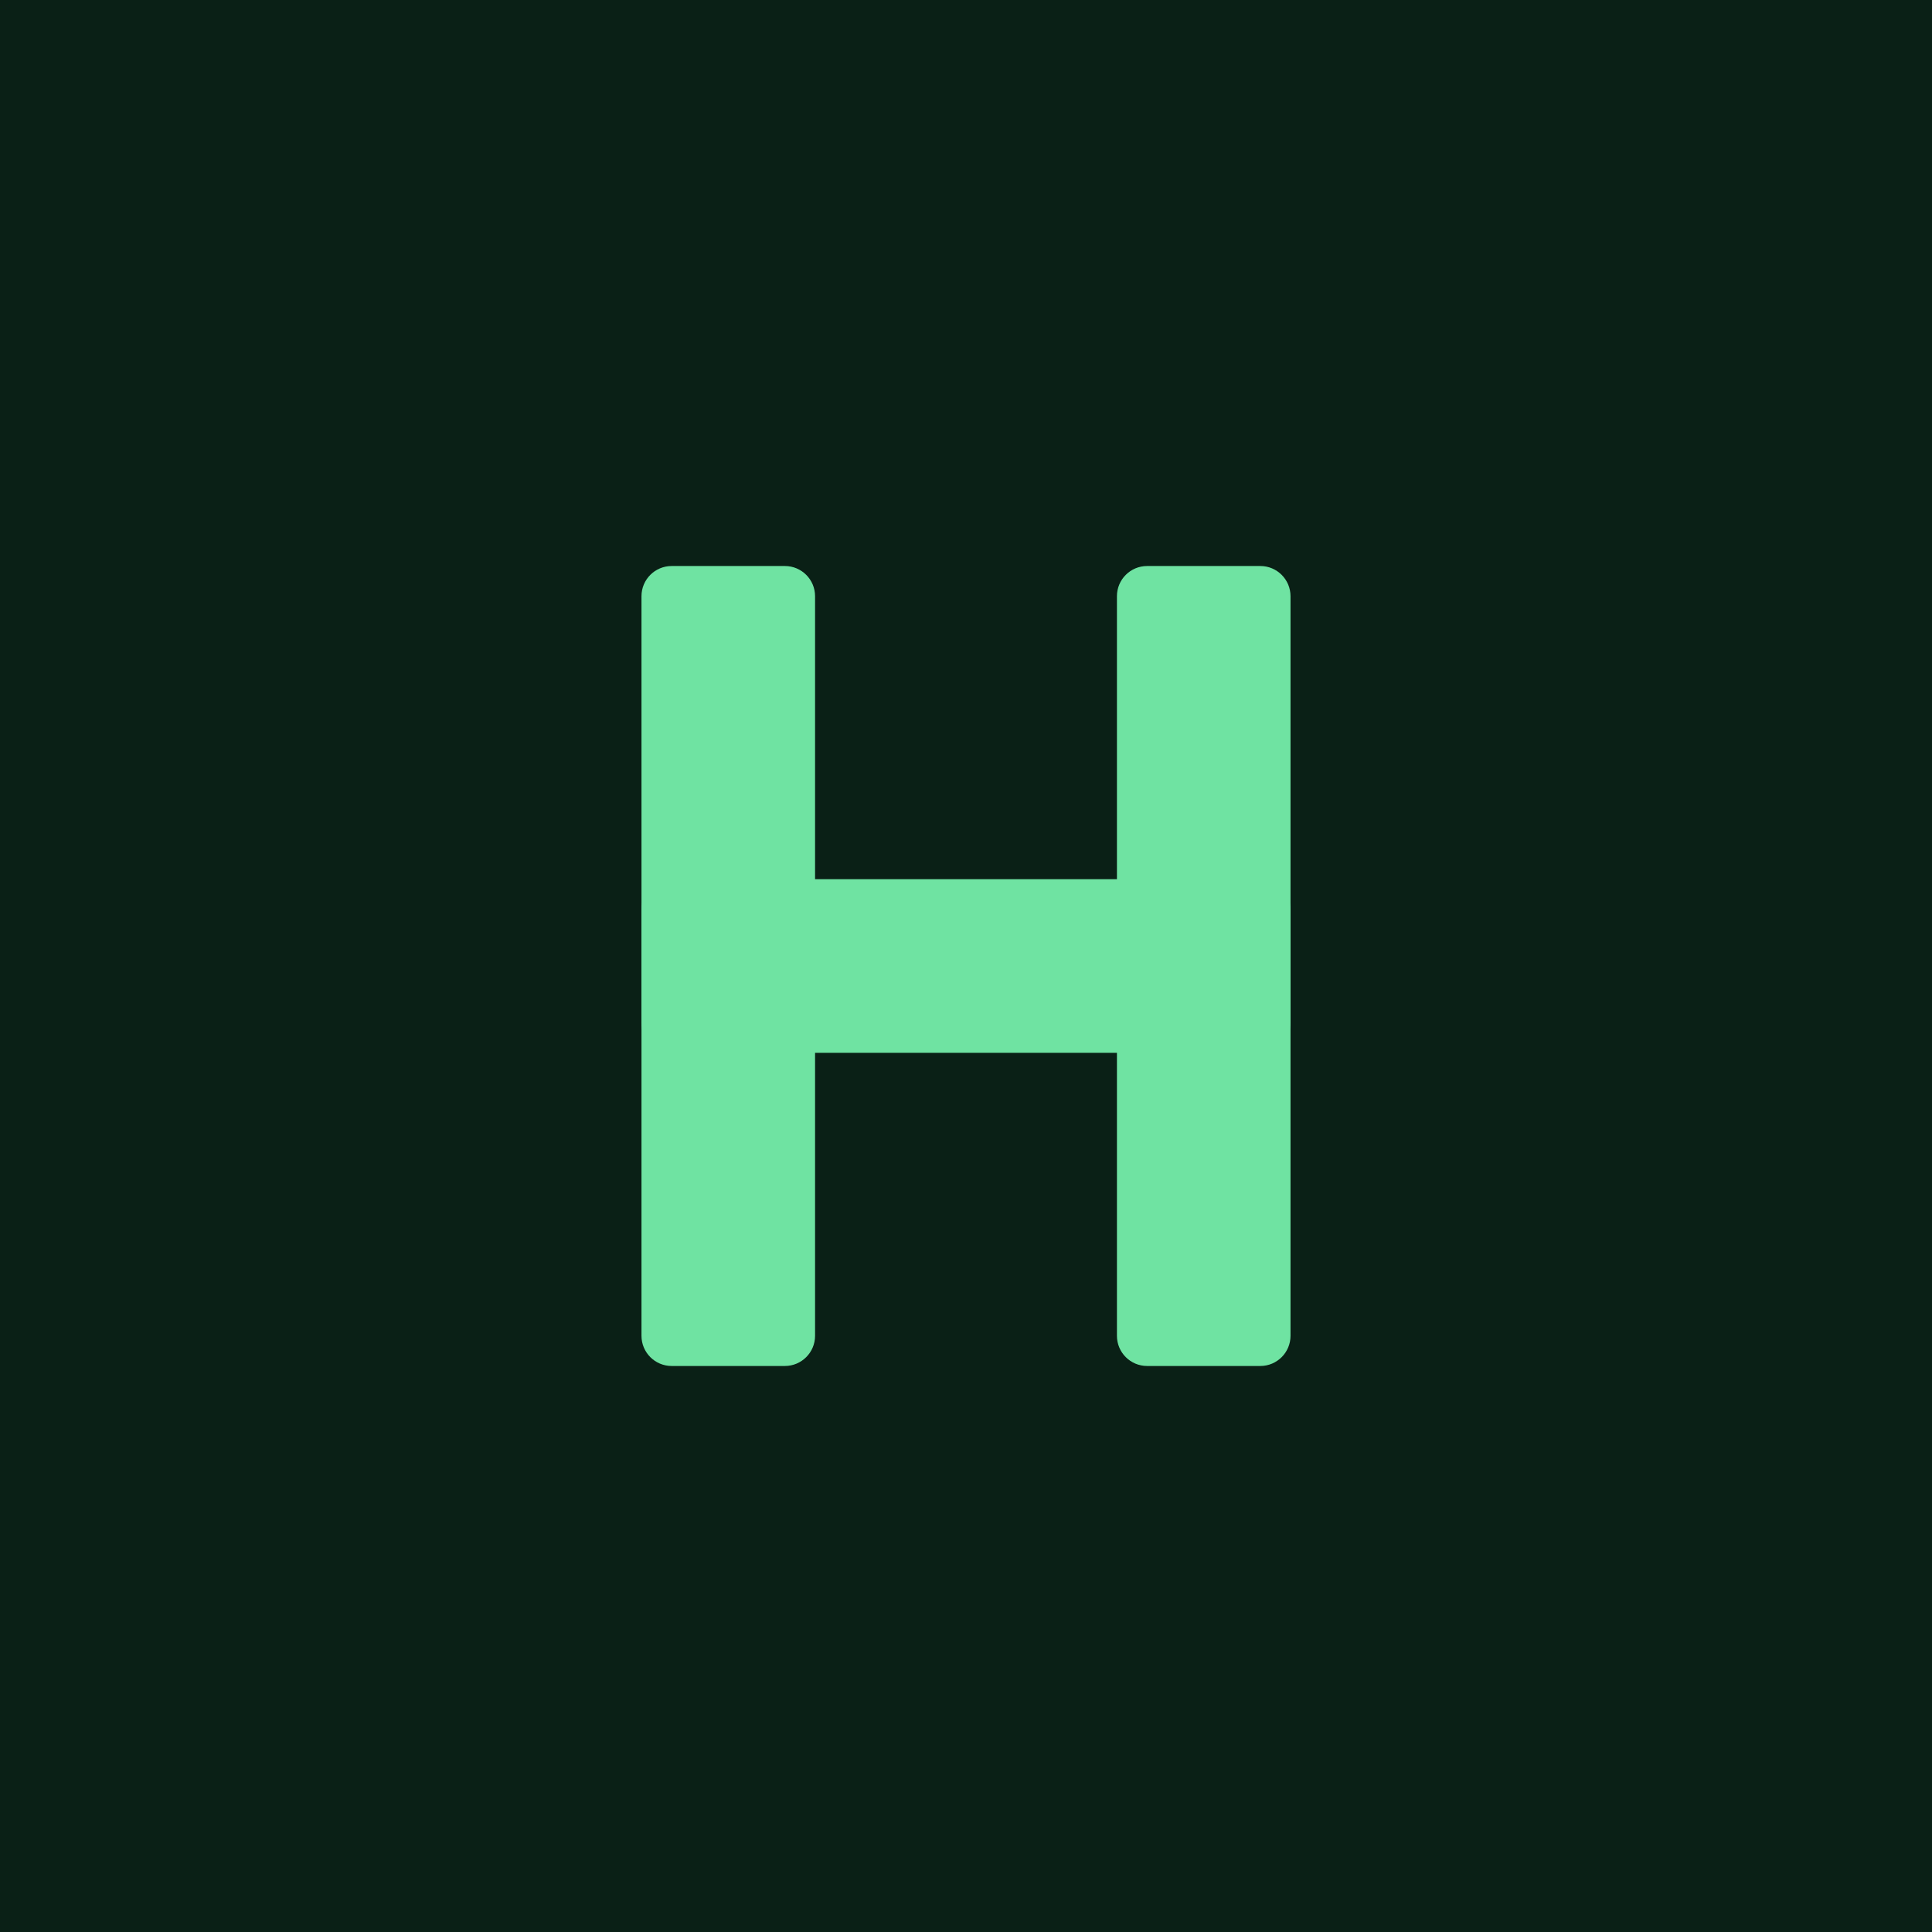
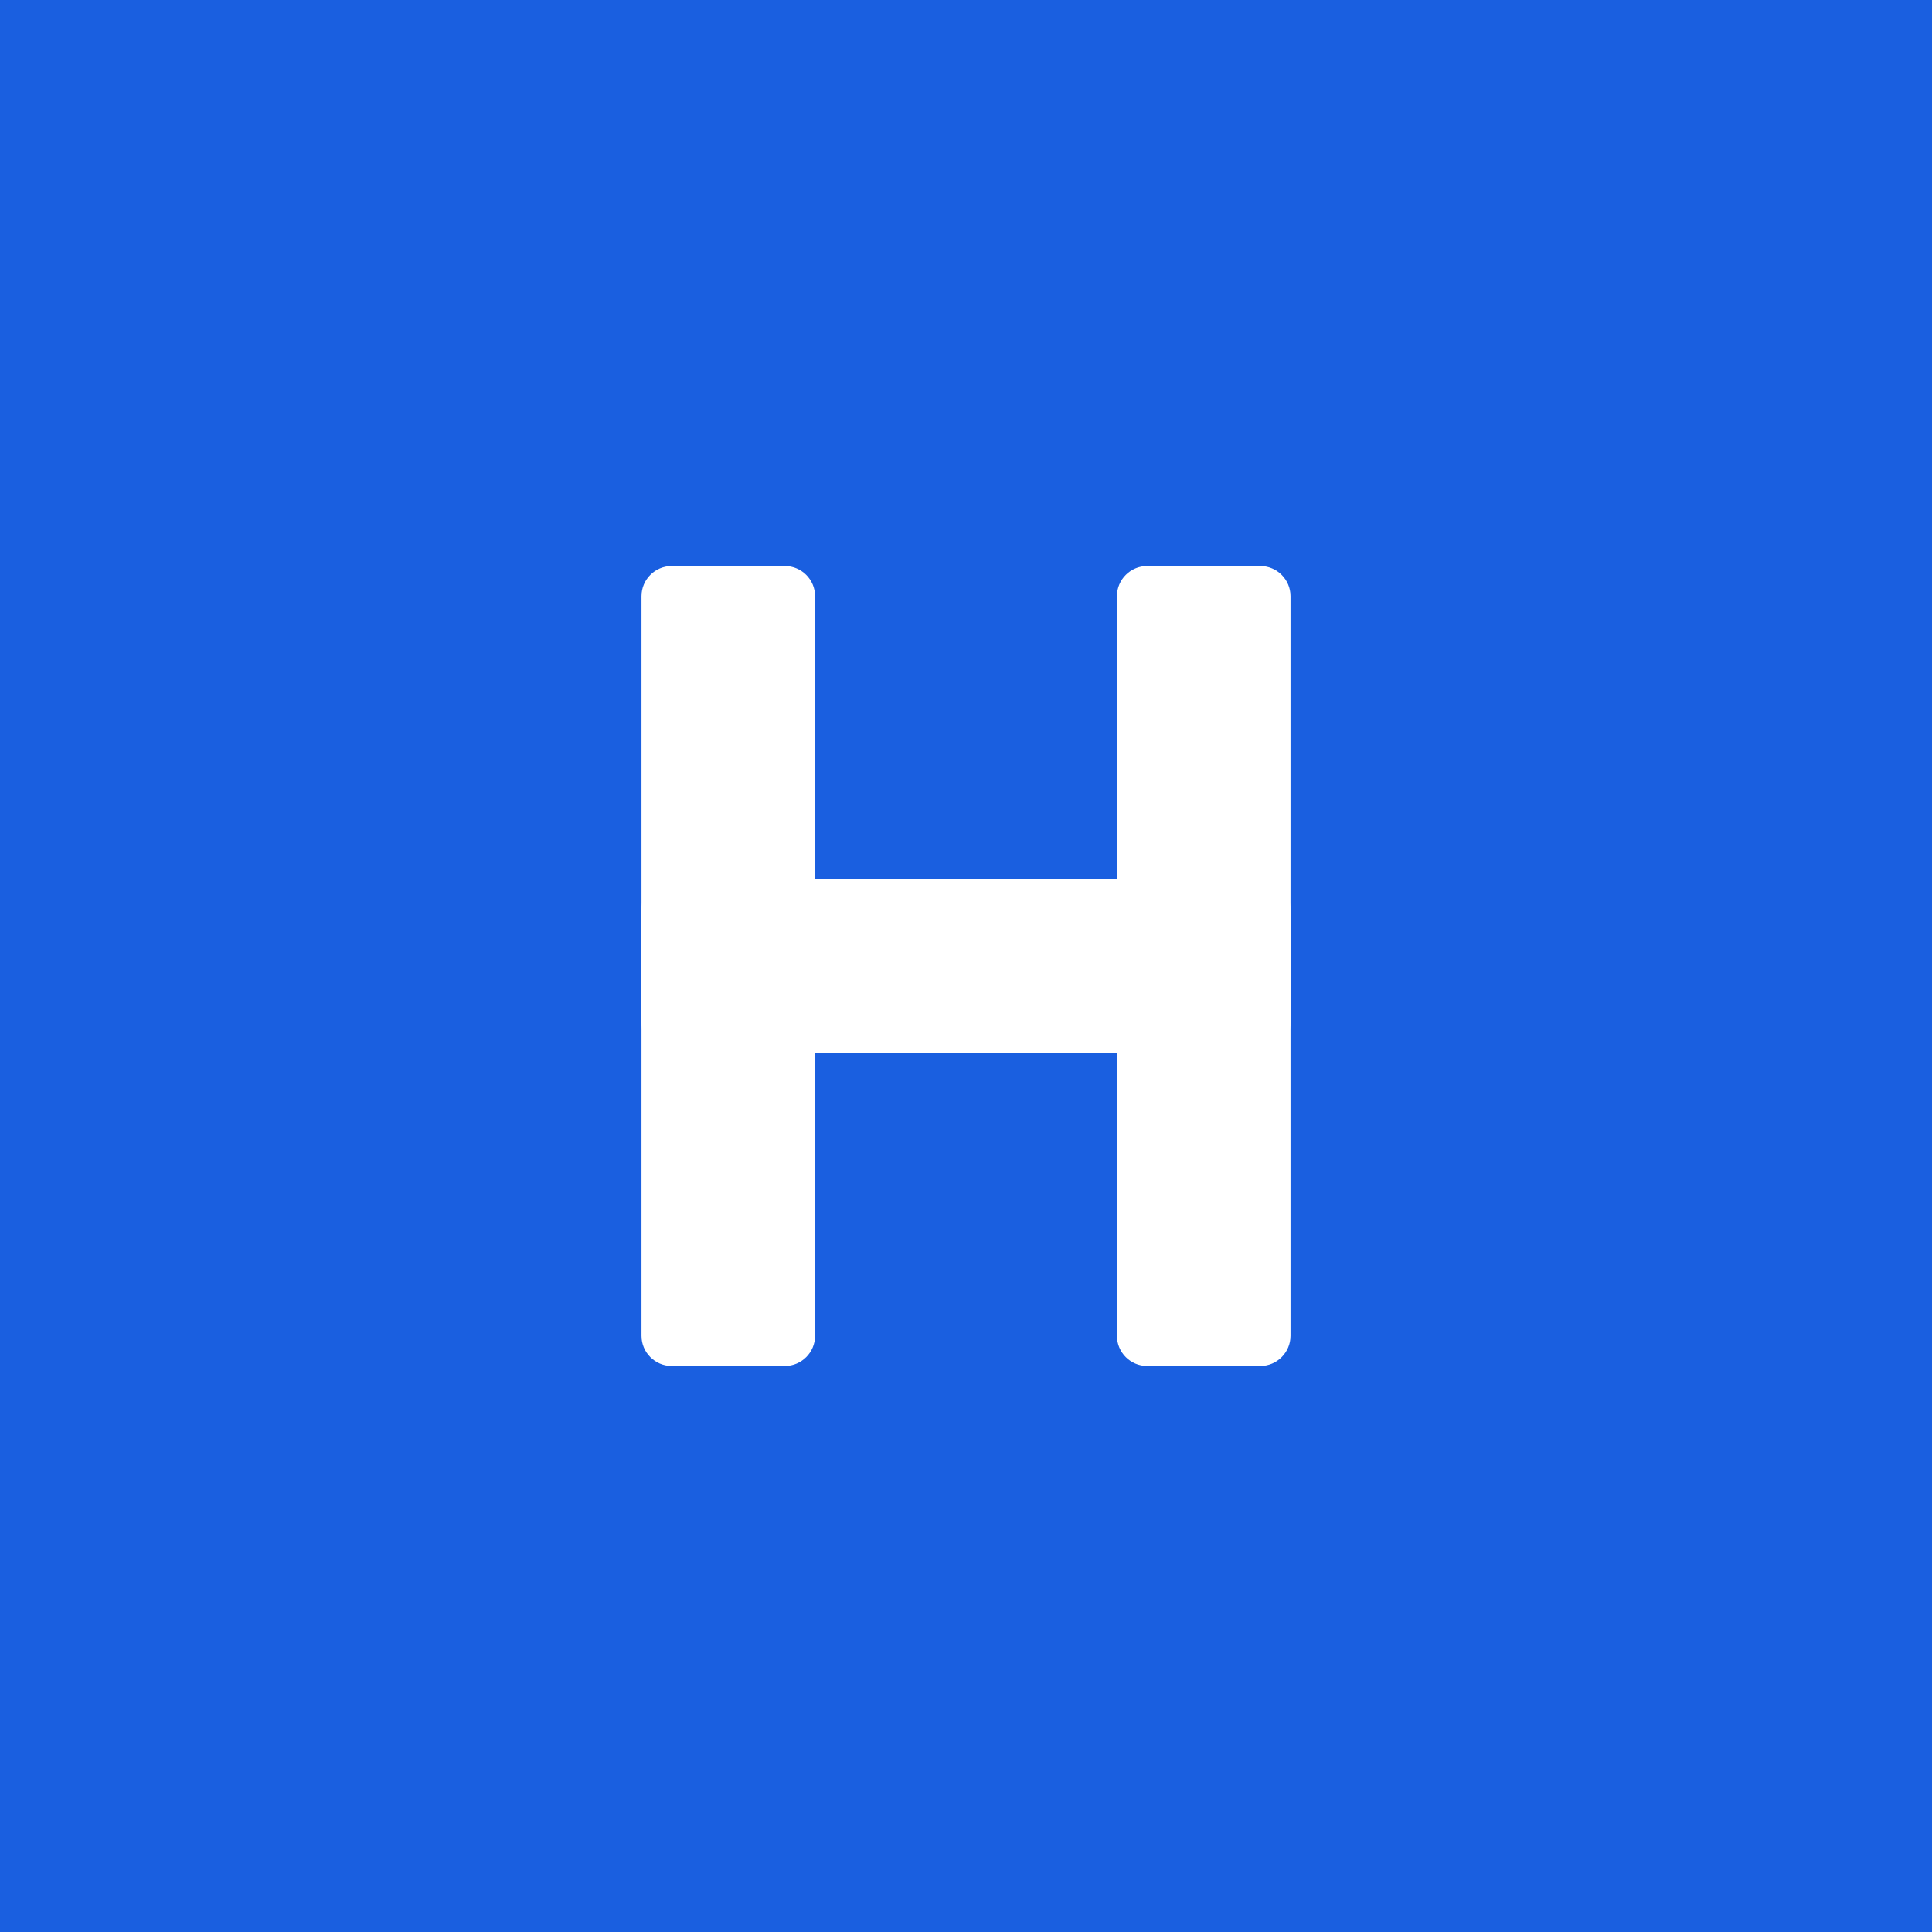
<svg xmlns="http://www.w3.org/2000/svg" viewBox="0 0 512 512">
-   <rect width="512" height="512" fill="#0a2016" />
-   <rect x="170" y="150" width="46" height="212" rx="8" fill="#6fe3a2" />
-   <rect x="296" y="150" width="46" height="212" rx="8" fill="#6fe3a2" />
-   <rect x="170" y="233" width="172" height="46" rx="8" fill="#6fe3a2" />
+   <rect width="512" height="512" fill="#1a5fe0" />
+   <rect x="170" y="150" width="46" height="212" rx="8" fill="#ffffff" />
+   <rect x="296" y="150" width="46" height="212" rx="8" fill="#ffffff" />
+   <rect x="170" y="233" width="172" height="46" rx="8" fill="#ffffff" />
</svg>
